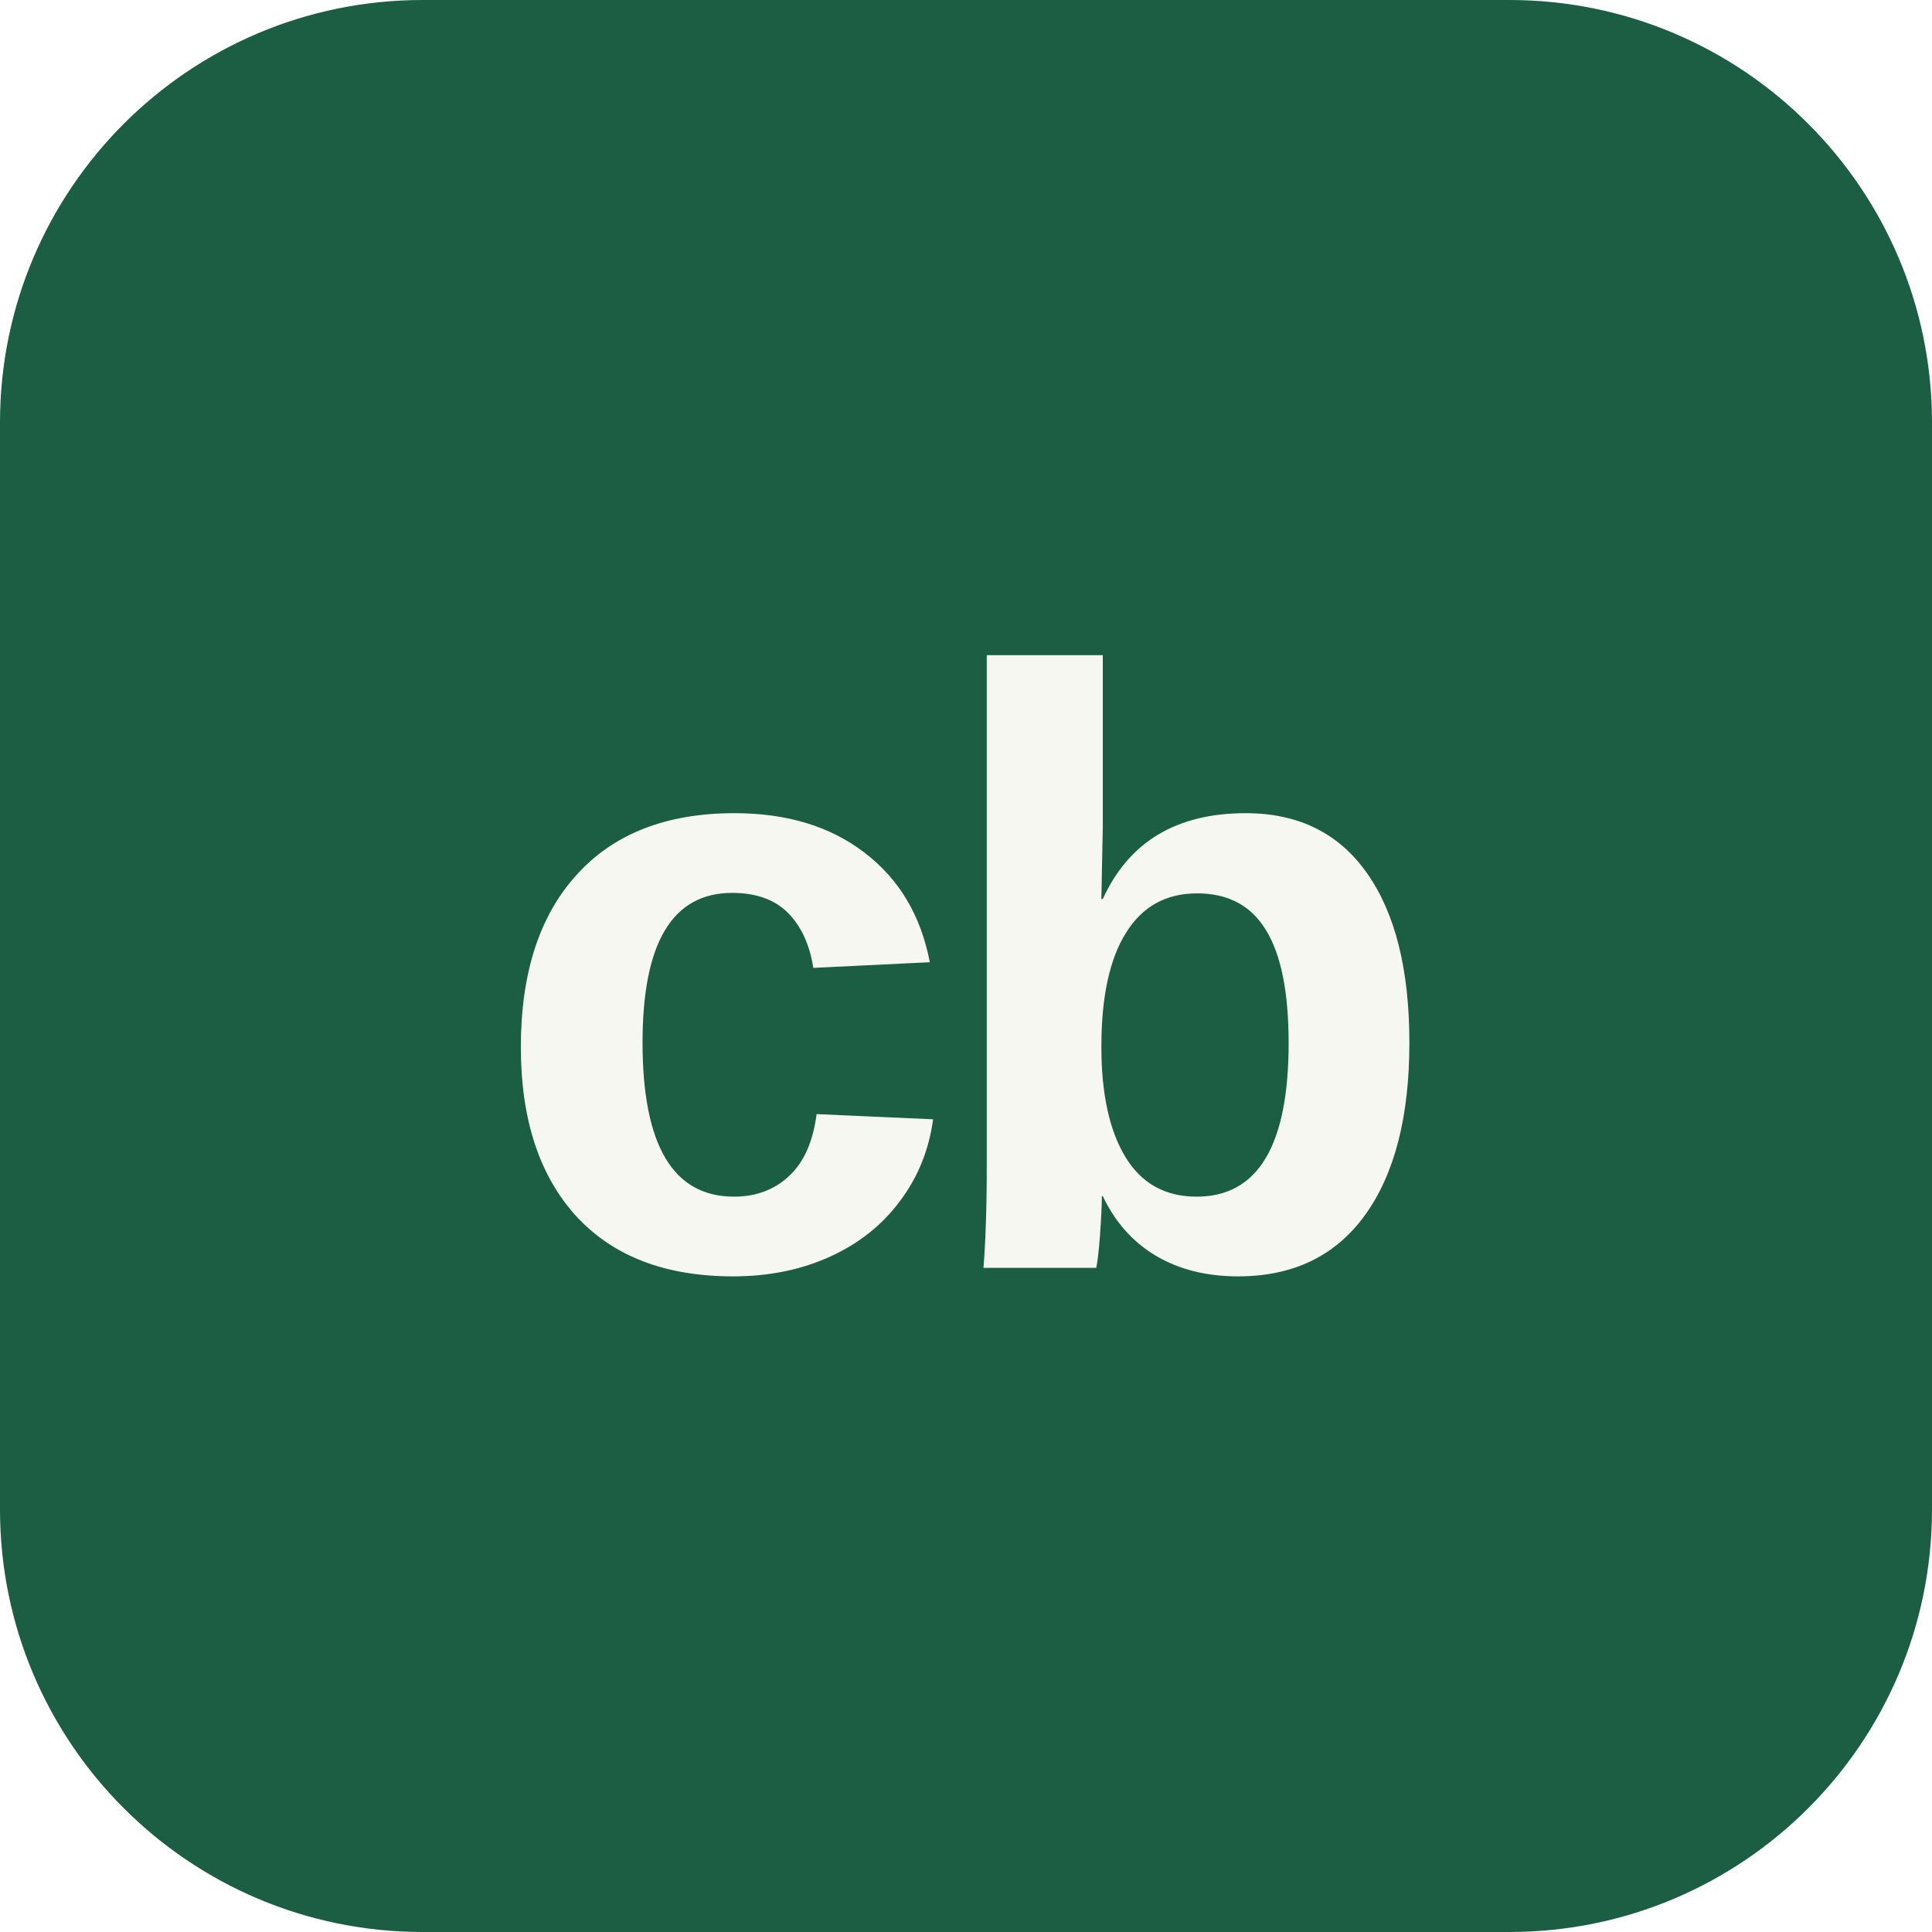
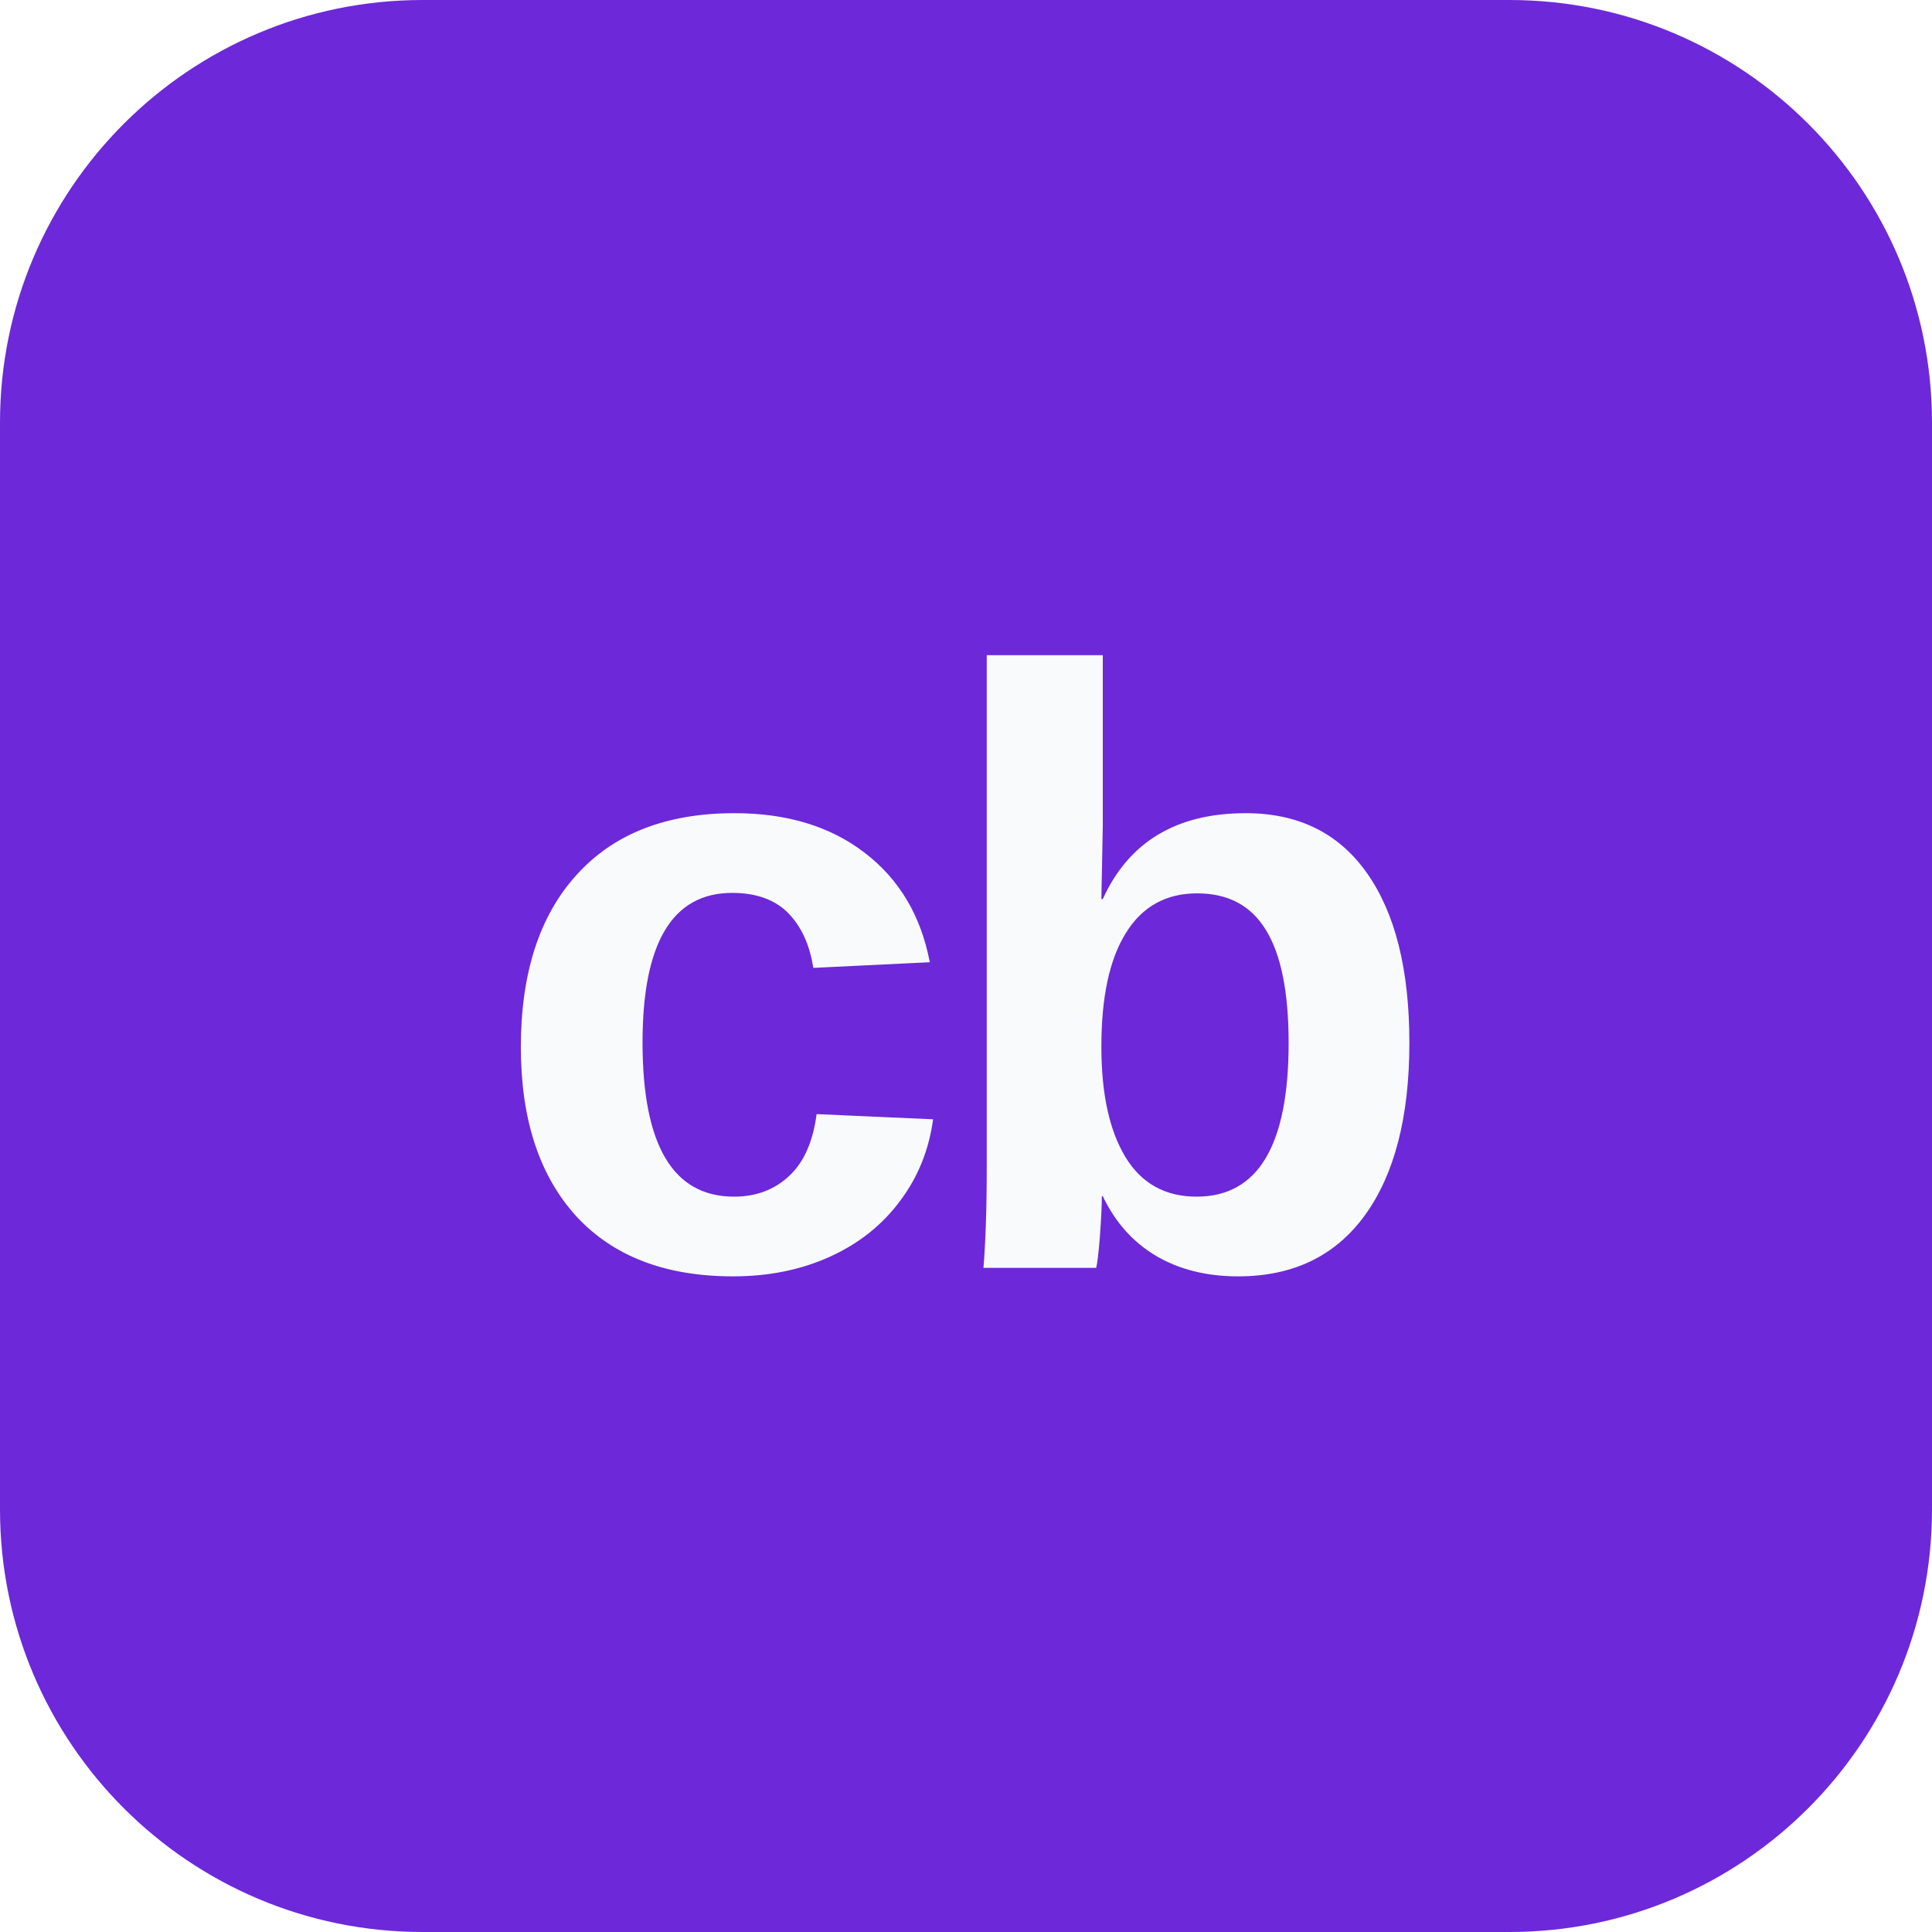
<svg xmlns="http://www.w3.org/2000/svg" viewBox="0 0 64 64">
-   <rect width="64" height="64" rx="14" fill="#1b5e44" />
-   <text x="32" y="42" text-anchor="middle" font-family="Arial, Helvetica, sans-serif" font-weight="700" font-size="28" letter-spacing="-1" fill="#f6f7f1">cb</text>
+   <rect width="64" height="64" rx="14" fill="#6d28d9" />
+   <text x="32" y="42" text-anchor="middle" font-family="Arial, Helvetica, sans-serif" font-weight="700" font-size="28" letter-spacing="-1" fill="#f8fafc">cb</text>
</svg>
